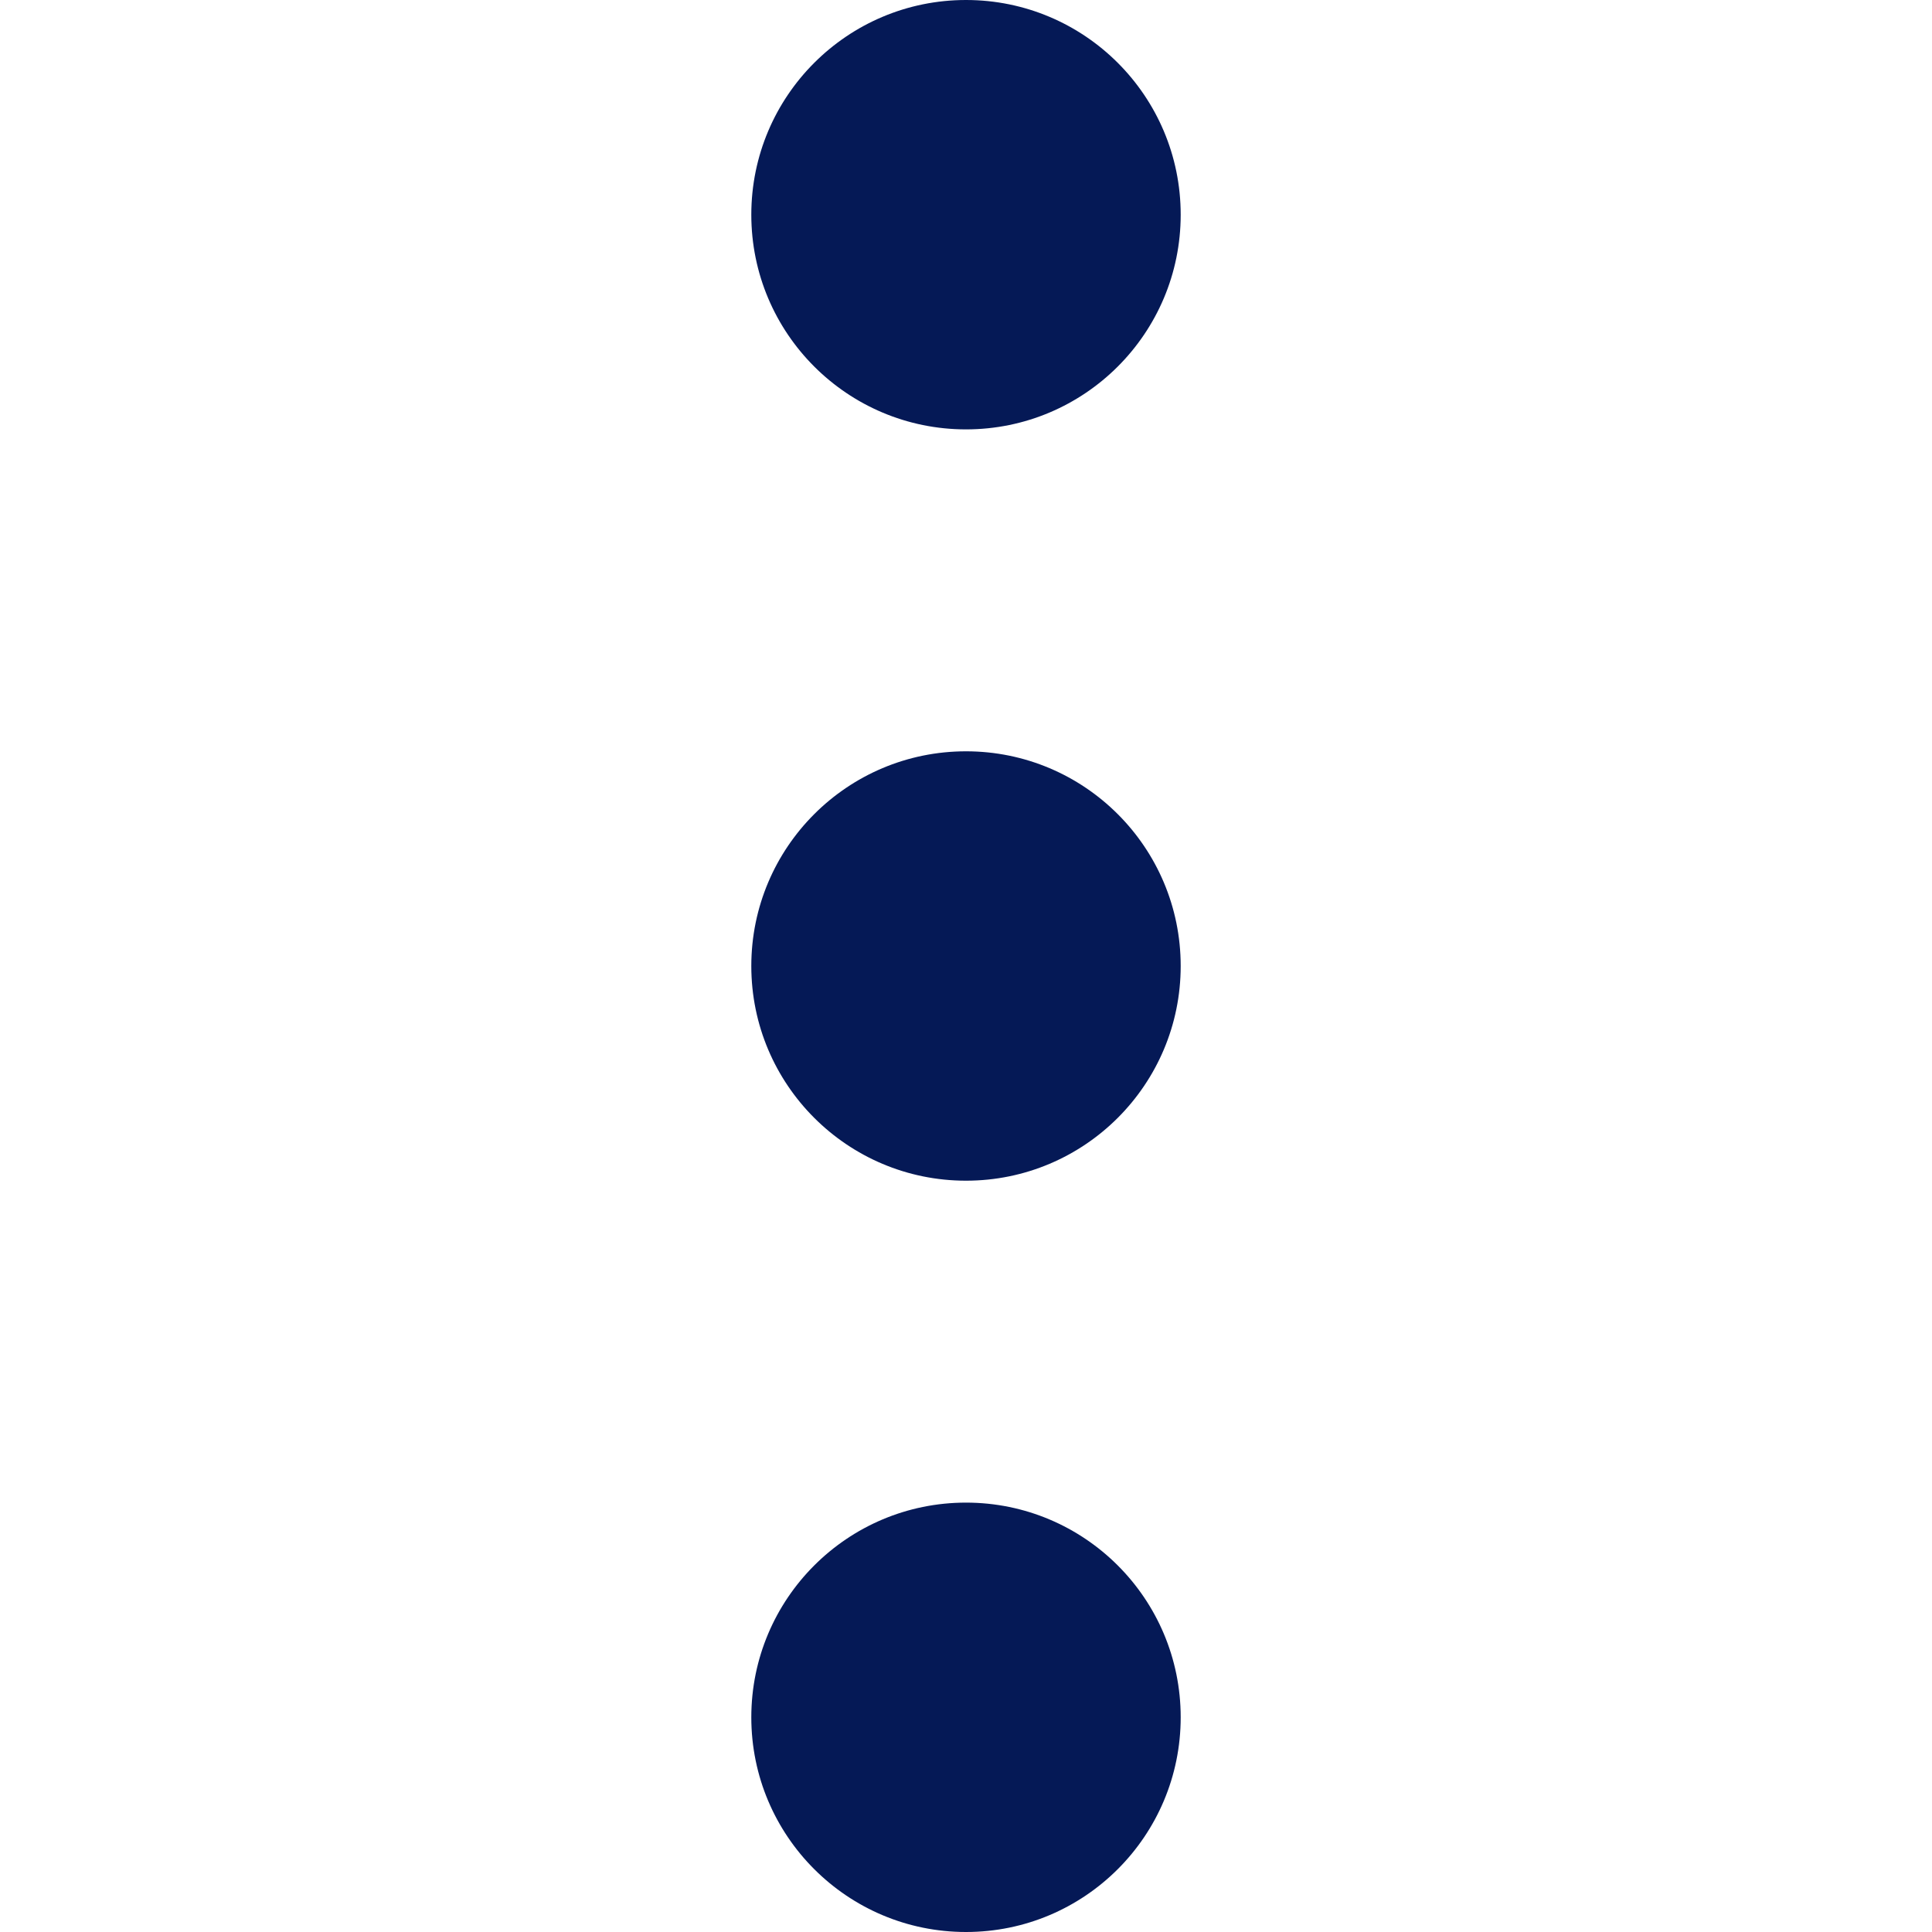
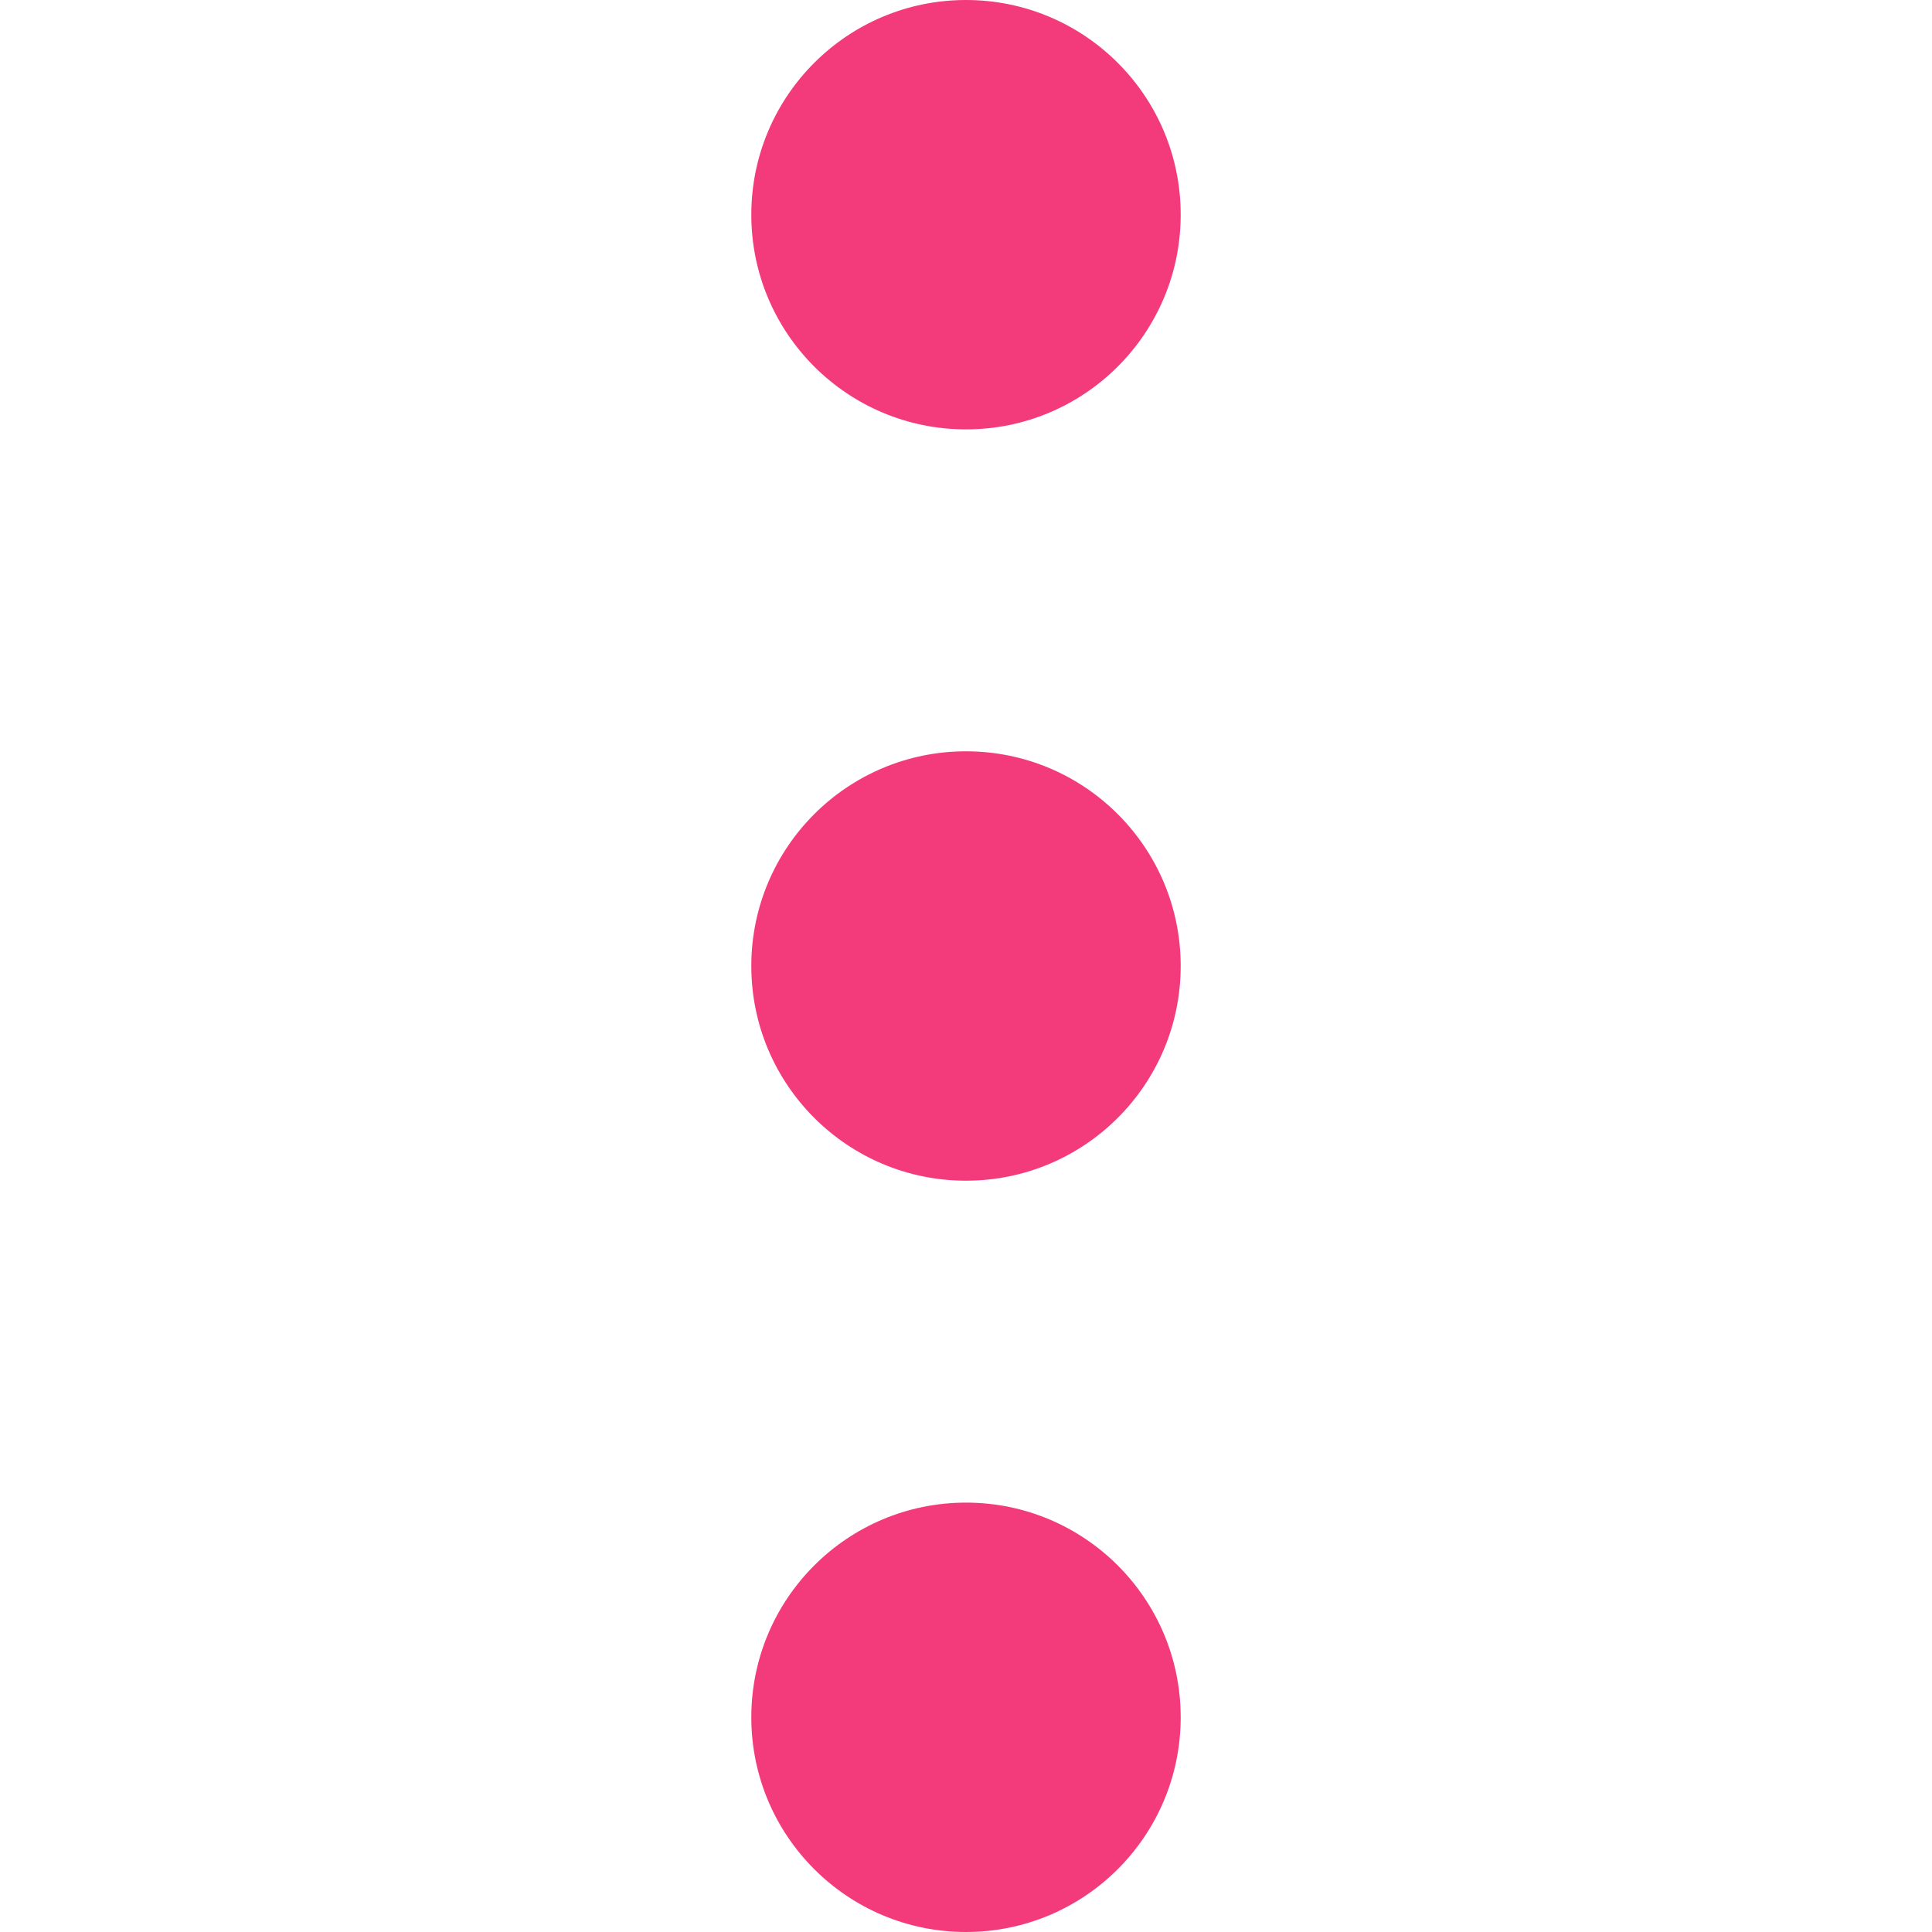
<svg xmlns="http://www.w3.org/2000/svg" width="8" height="8" viewBox="0 0 8 8" fill="none">
-   <path d="M4 1.778C4.491 1.778 4.889 1.38 4.889 0.889C4.889 0.398 4.491 0 4 0C3.509 0 3.111 0.398 3.111 0.889C3.111 1.38 3.509 1.778 4 1.778Z" fill="#051956" />
-   <path d="M4 4.889C4.491 4.889 4.889 4.491 4.889 4C4.889 3.509 4.491 3.111 4 3.111C3.509 3.111 3.111 3.509 3.111 4C3.111 4.491 3.509 4.889 4 4.889Z" fill="#051956" />
-   <path d="M4 8C4.491 8 4.889 7.602 4.889 7.111C4.889 6.62 4.491 6.222 4 6.222C3.509 6.222 3.111 6.62 3.111 7.111C3.111 7.602 3.509 8 4 8Z" fill="#051956" />
+   <path d="M4 1.778C4.491 1.778 4.889 1.38 4.889 0.889C4.889 0.398 4.491 0 4 0C3.509 0 3.111 0.398 3.111 0.889C3.111 1.38 3.509 1.778 4 1.778Z" fill="#F33B7B" />
+   <path d="M4 4.889C4.491 4.889 4.889 4.491 4.889 4C4.889 3.509 4.491 3.111 4 3.111C3.509 3.111 3.111 3.509 3.111 4C3.111 4.491 3.509 4.889 4 4.889Z" fill="#F33B7B" />
+   <path d="M4 8C4.491 8 4.889 7.602 4.889 7.111C4.889 6.62 4.491 6.222 4 6.222C3.509 6.222 3.111 6.62 3.111 7.111C3.111 7.602 3.509 8 4 8Z" fill="#F33B7B" />
</svg>
